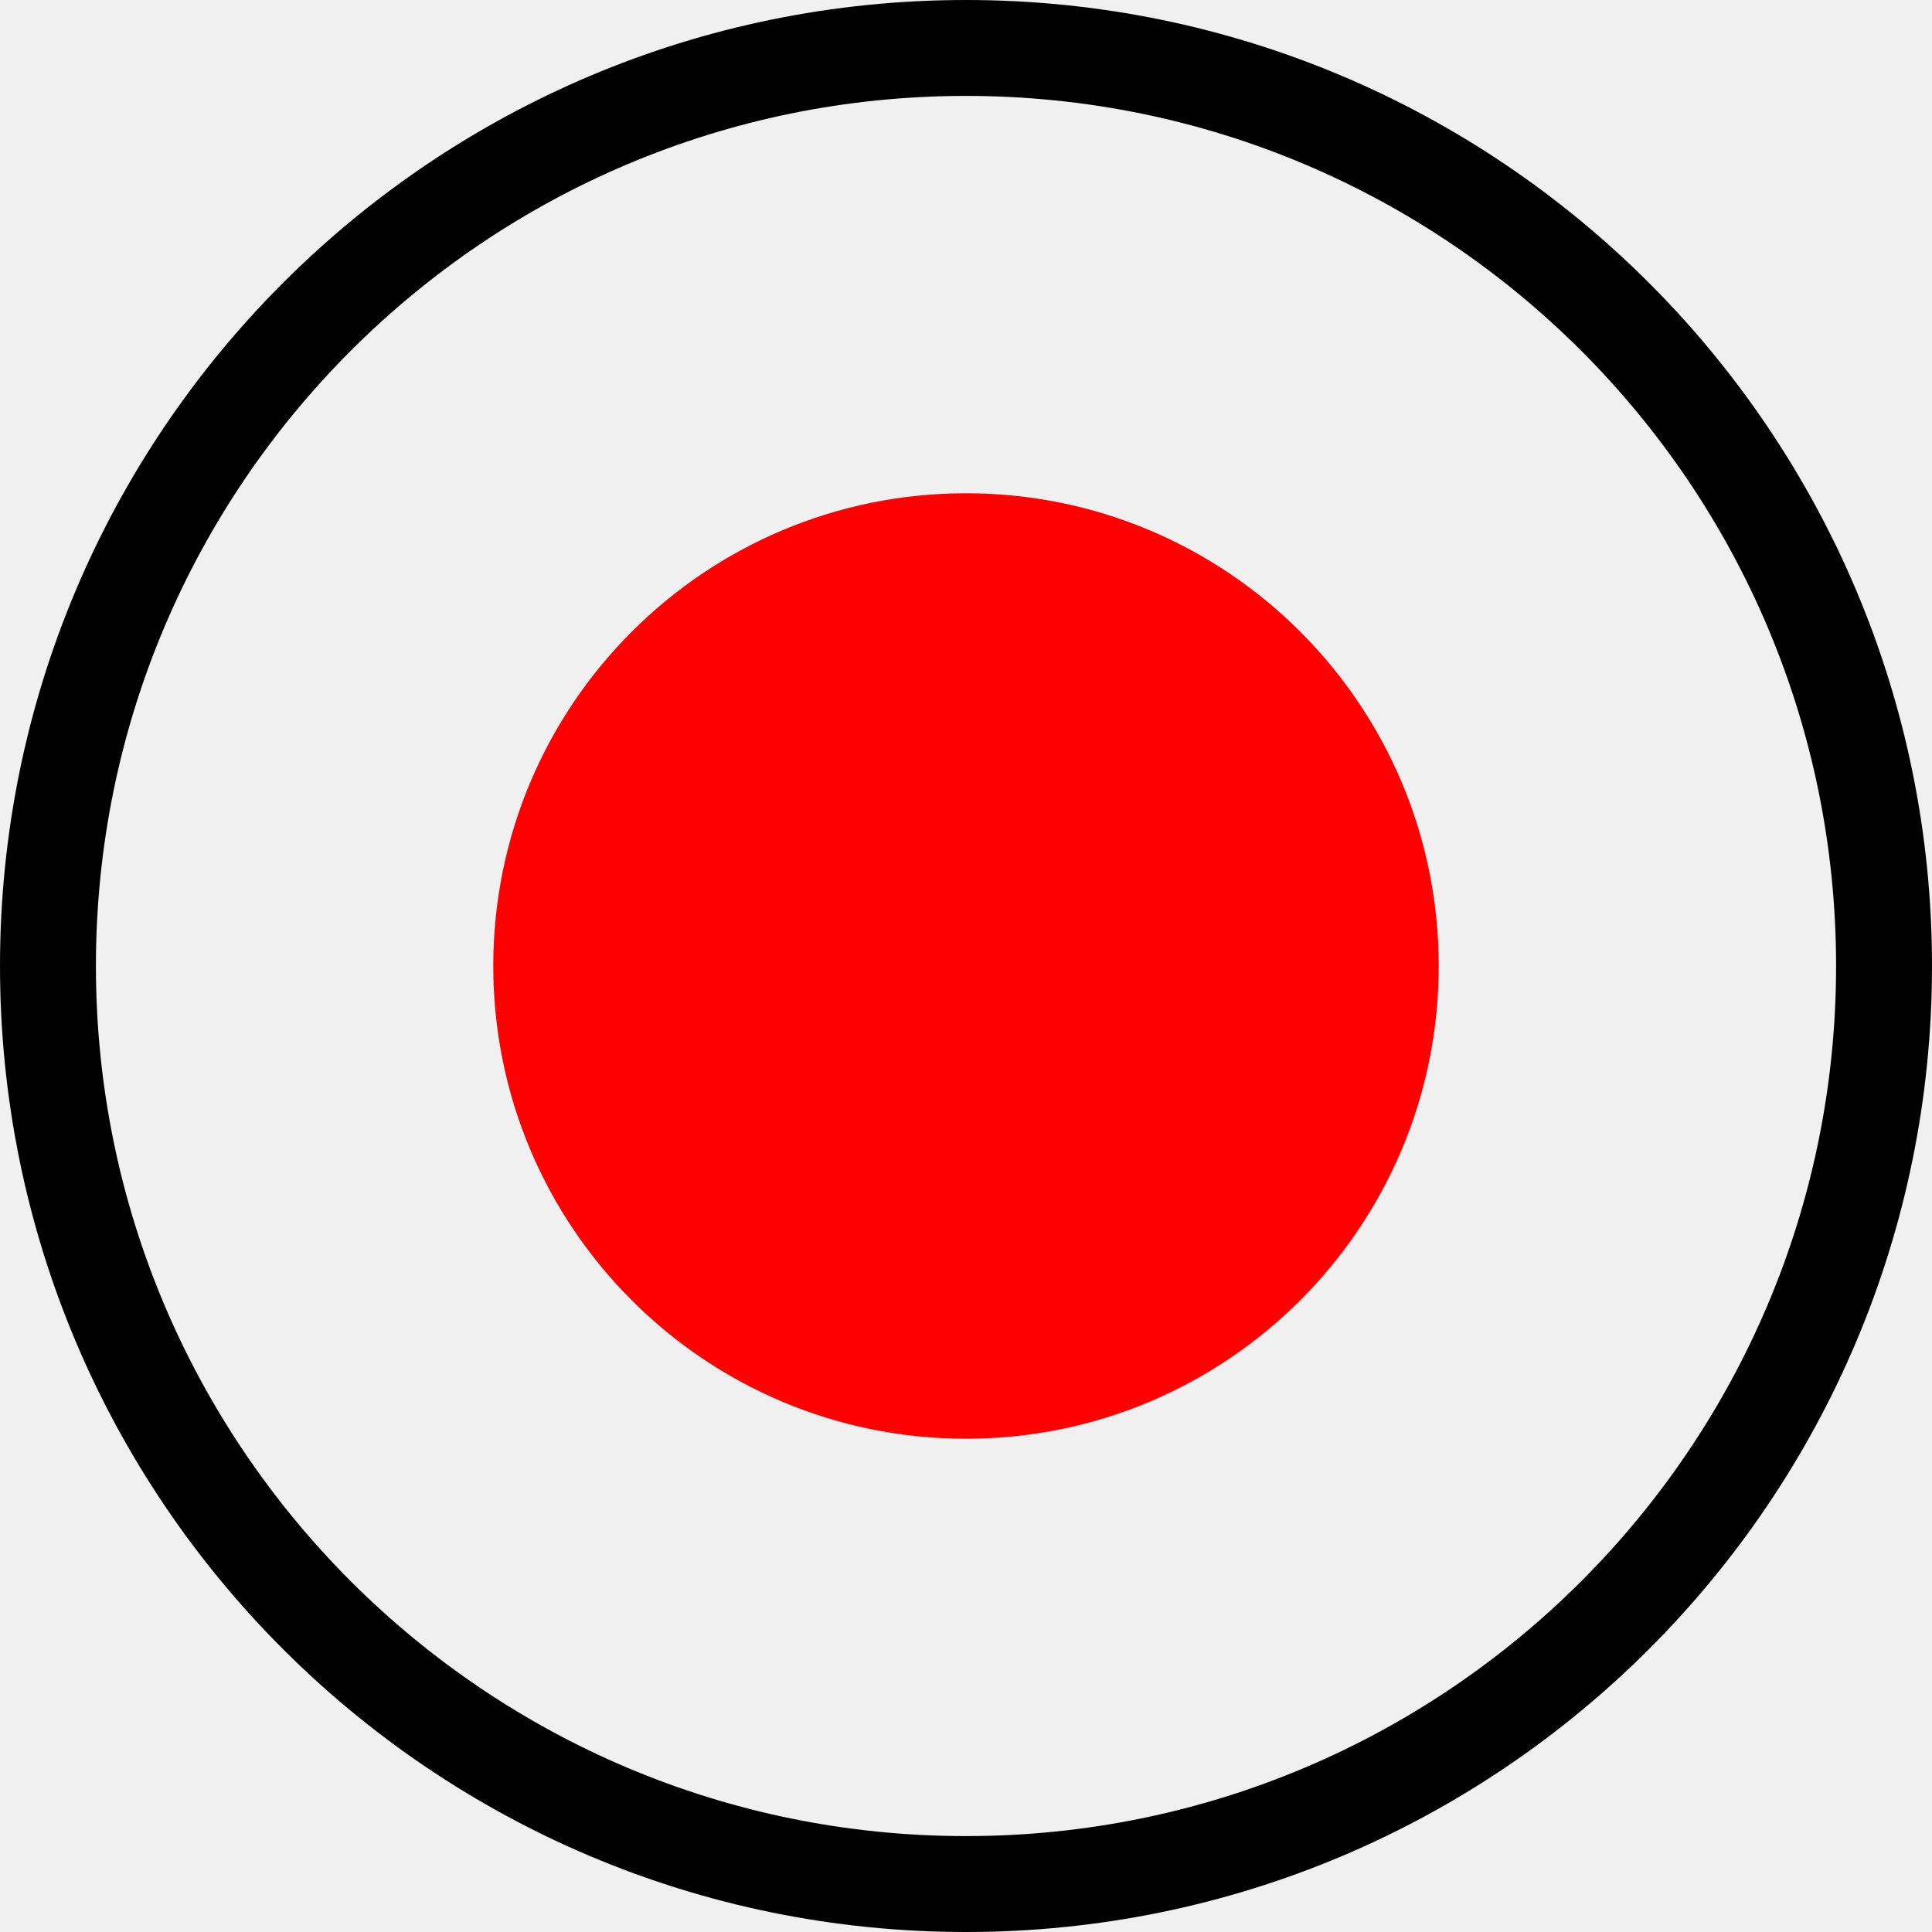
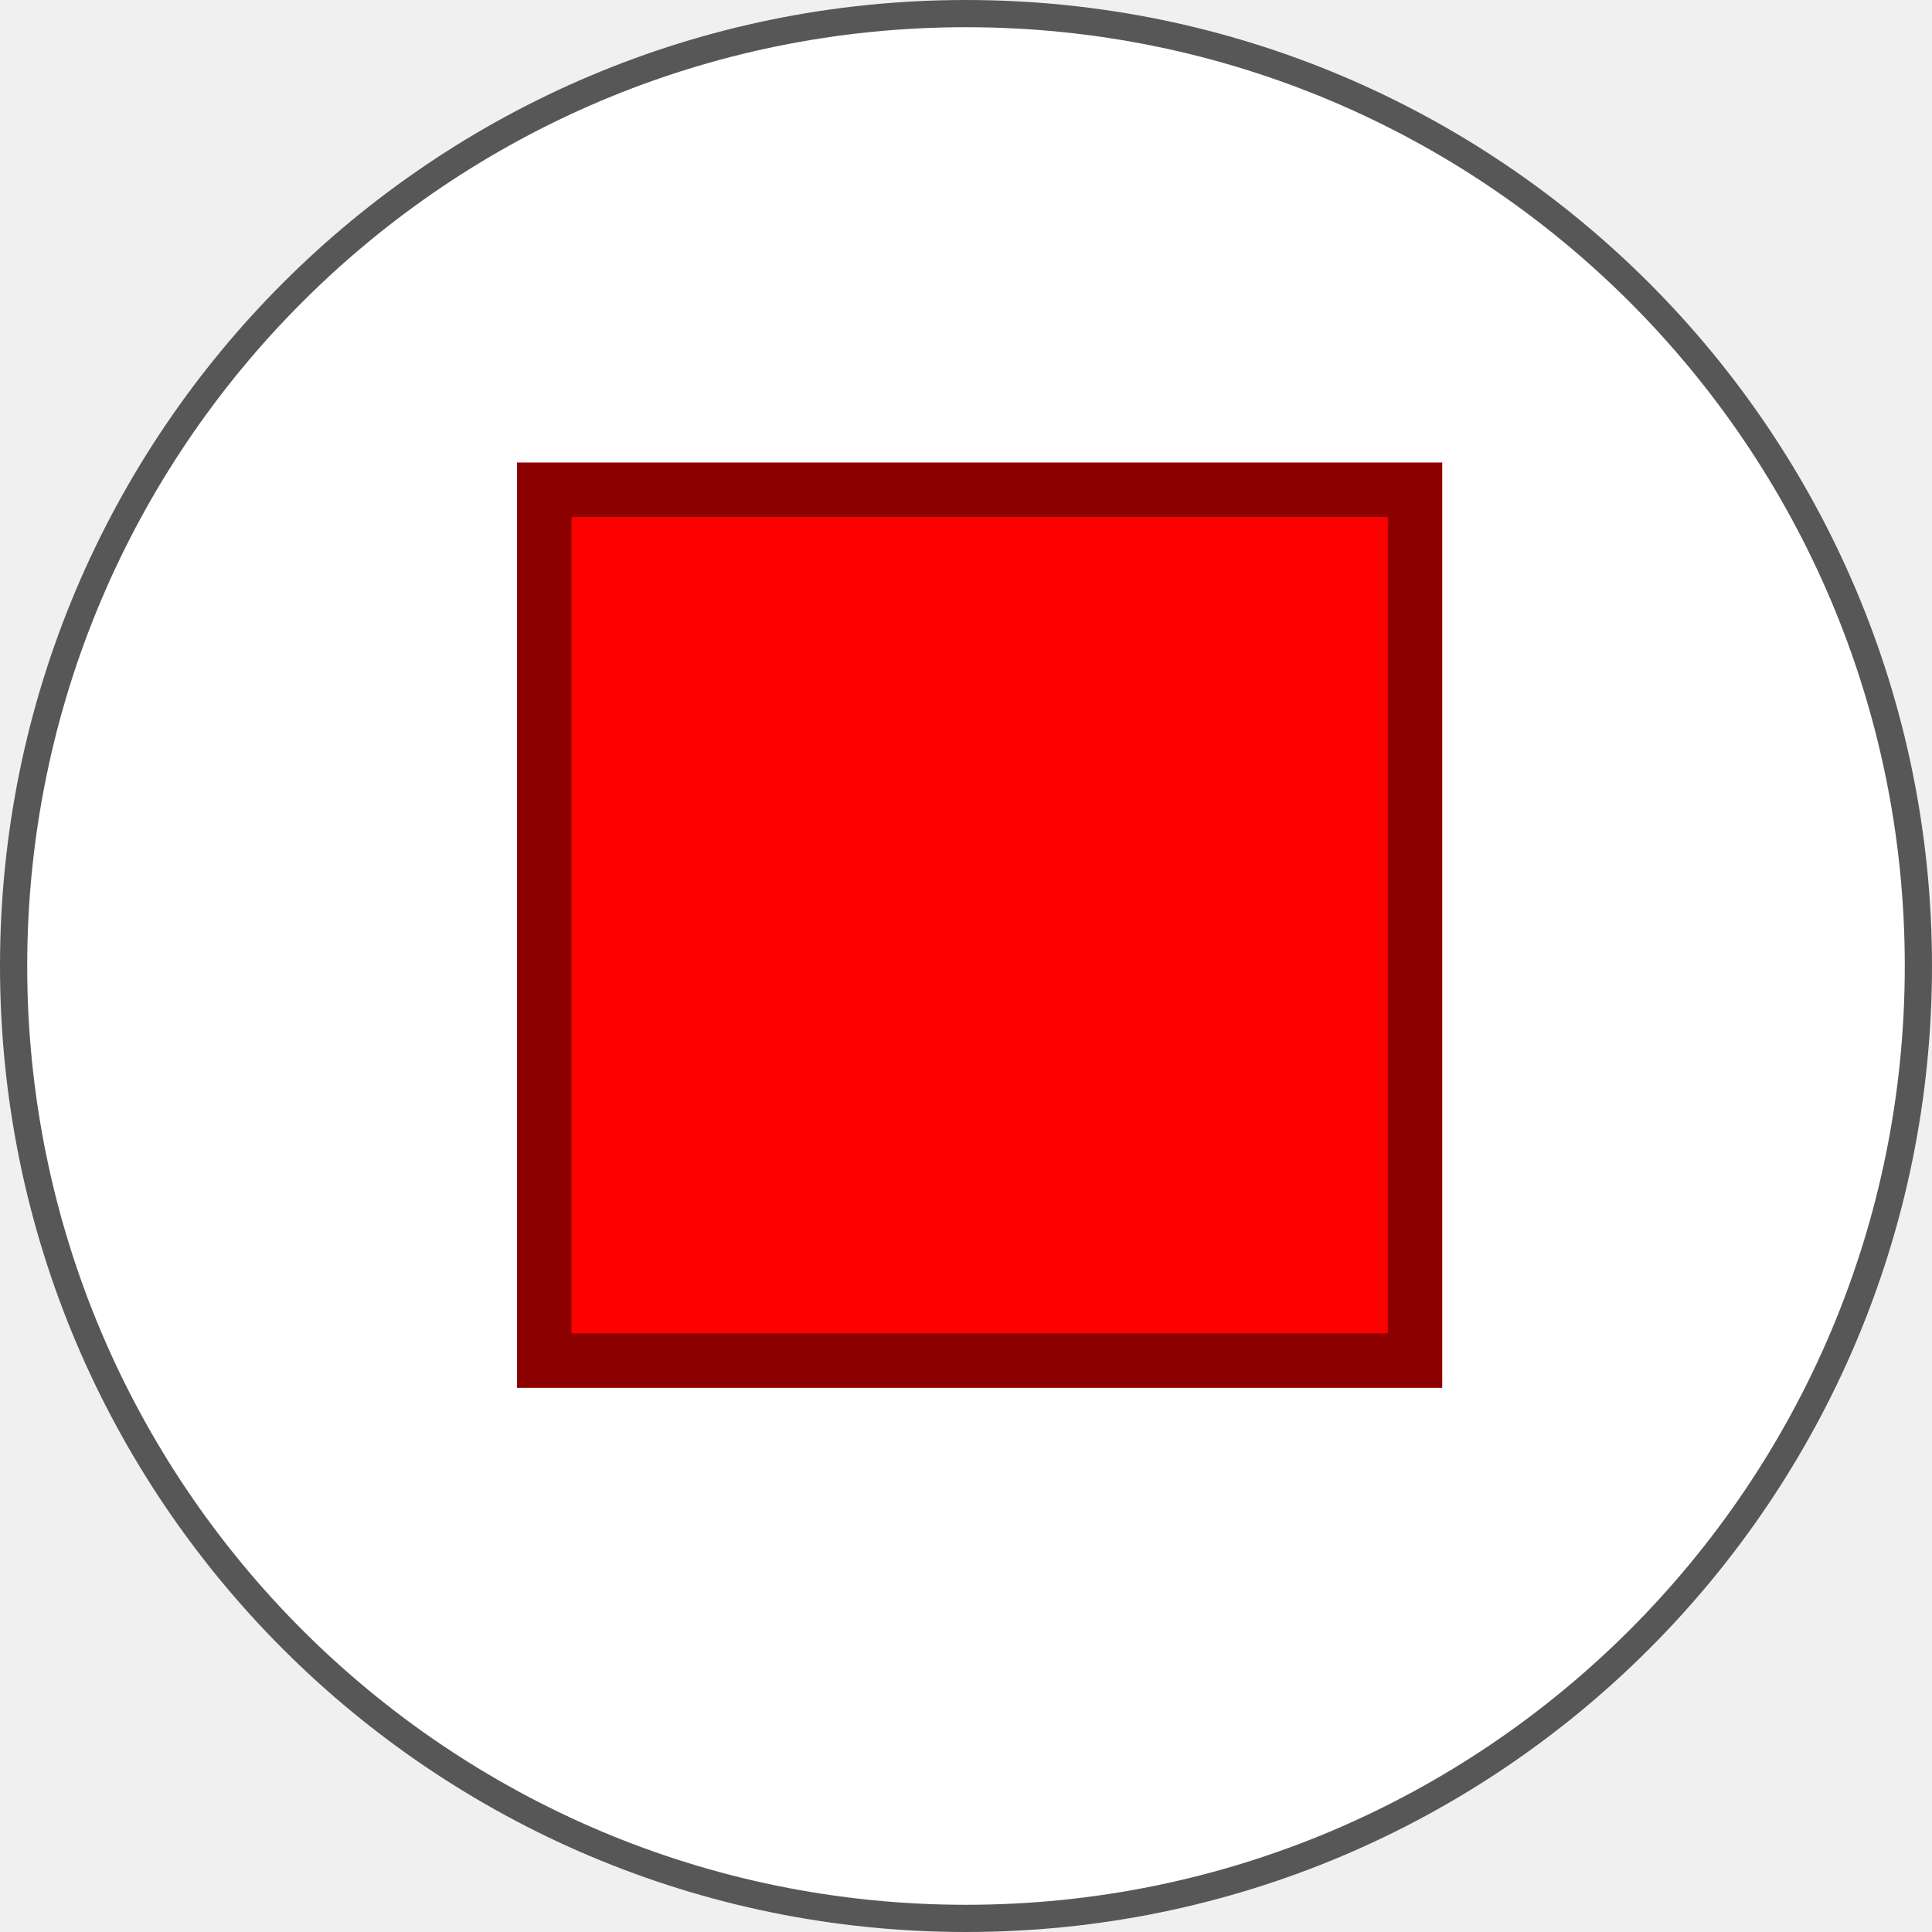
- <svg xmlns="http://www.w3.org/2000/svg" width="141" height="141" viewBox="0 0 141 141" fill="none">
-   <circle cx="70.5" cy="70.5" r="34.5" fill="#FF0000" />
-   <circle cx="70.5" cy="70.5" r="67" stroke="black" stroke-width="7" />
+ <svg xmlns="http://www.w3.org/2000/svg" width="71" height="71" viewBox="0 0 71 71" fill="none">
+   <circle cx="35.5" cy="35.5" r="35.5" fill="white" />
+   <circle cx="35.5" cy="35.5" r="35" stroke="black" stroke-opacity="0.66" />
+   <rect x="19" y="17" width="34" height="34" fill="#FF0000" />
+   <rect x="20" y="18" width="32" height="32" stroke="black" stroke-opacity="0.45" stroke-width="2" />
</svg>
